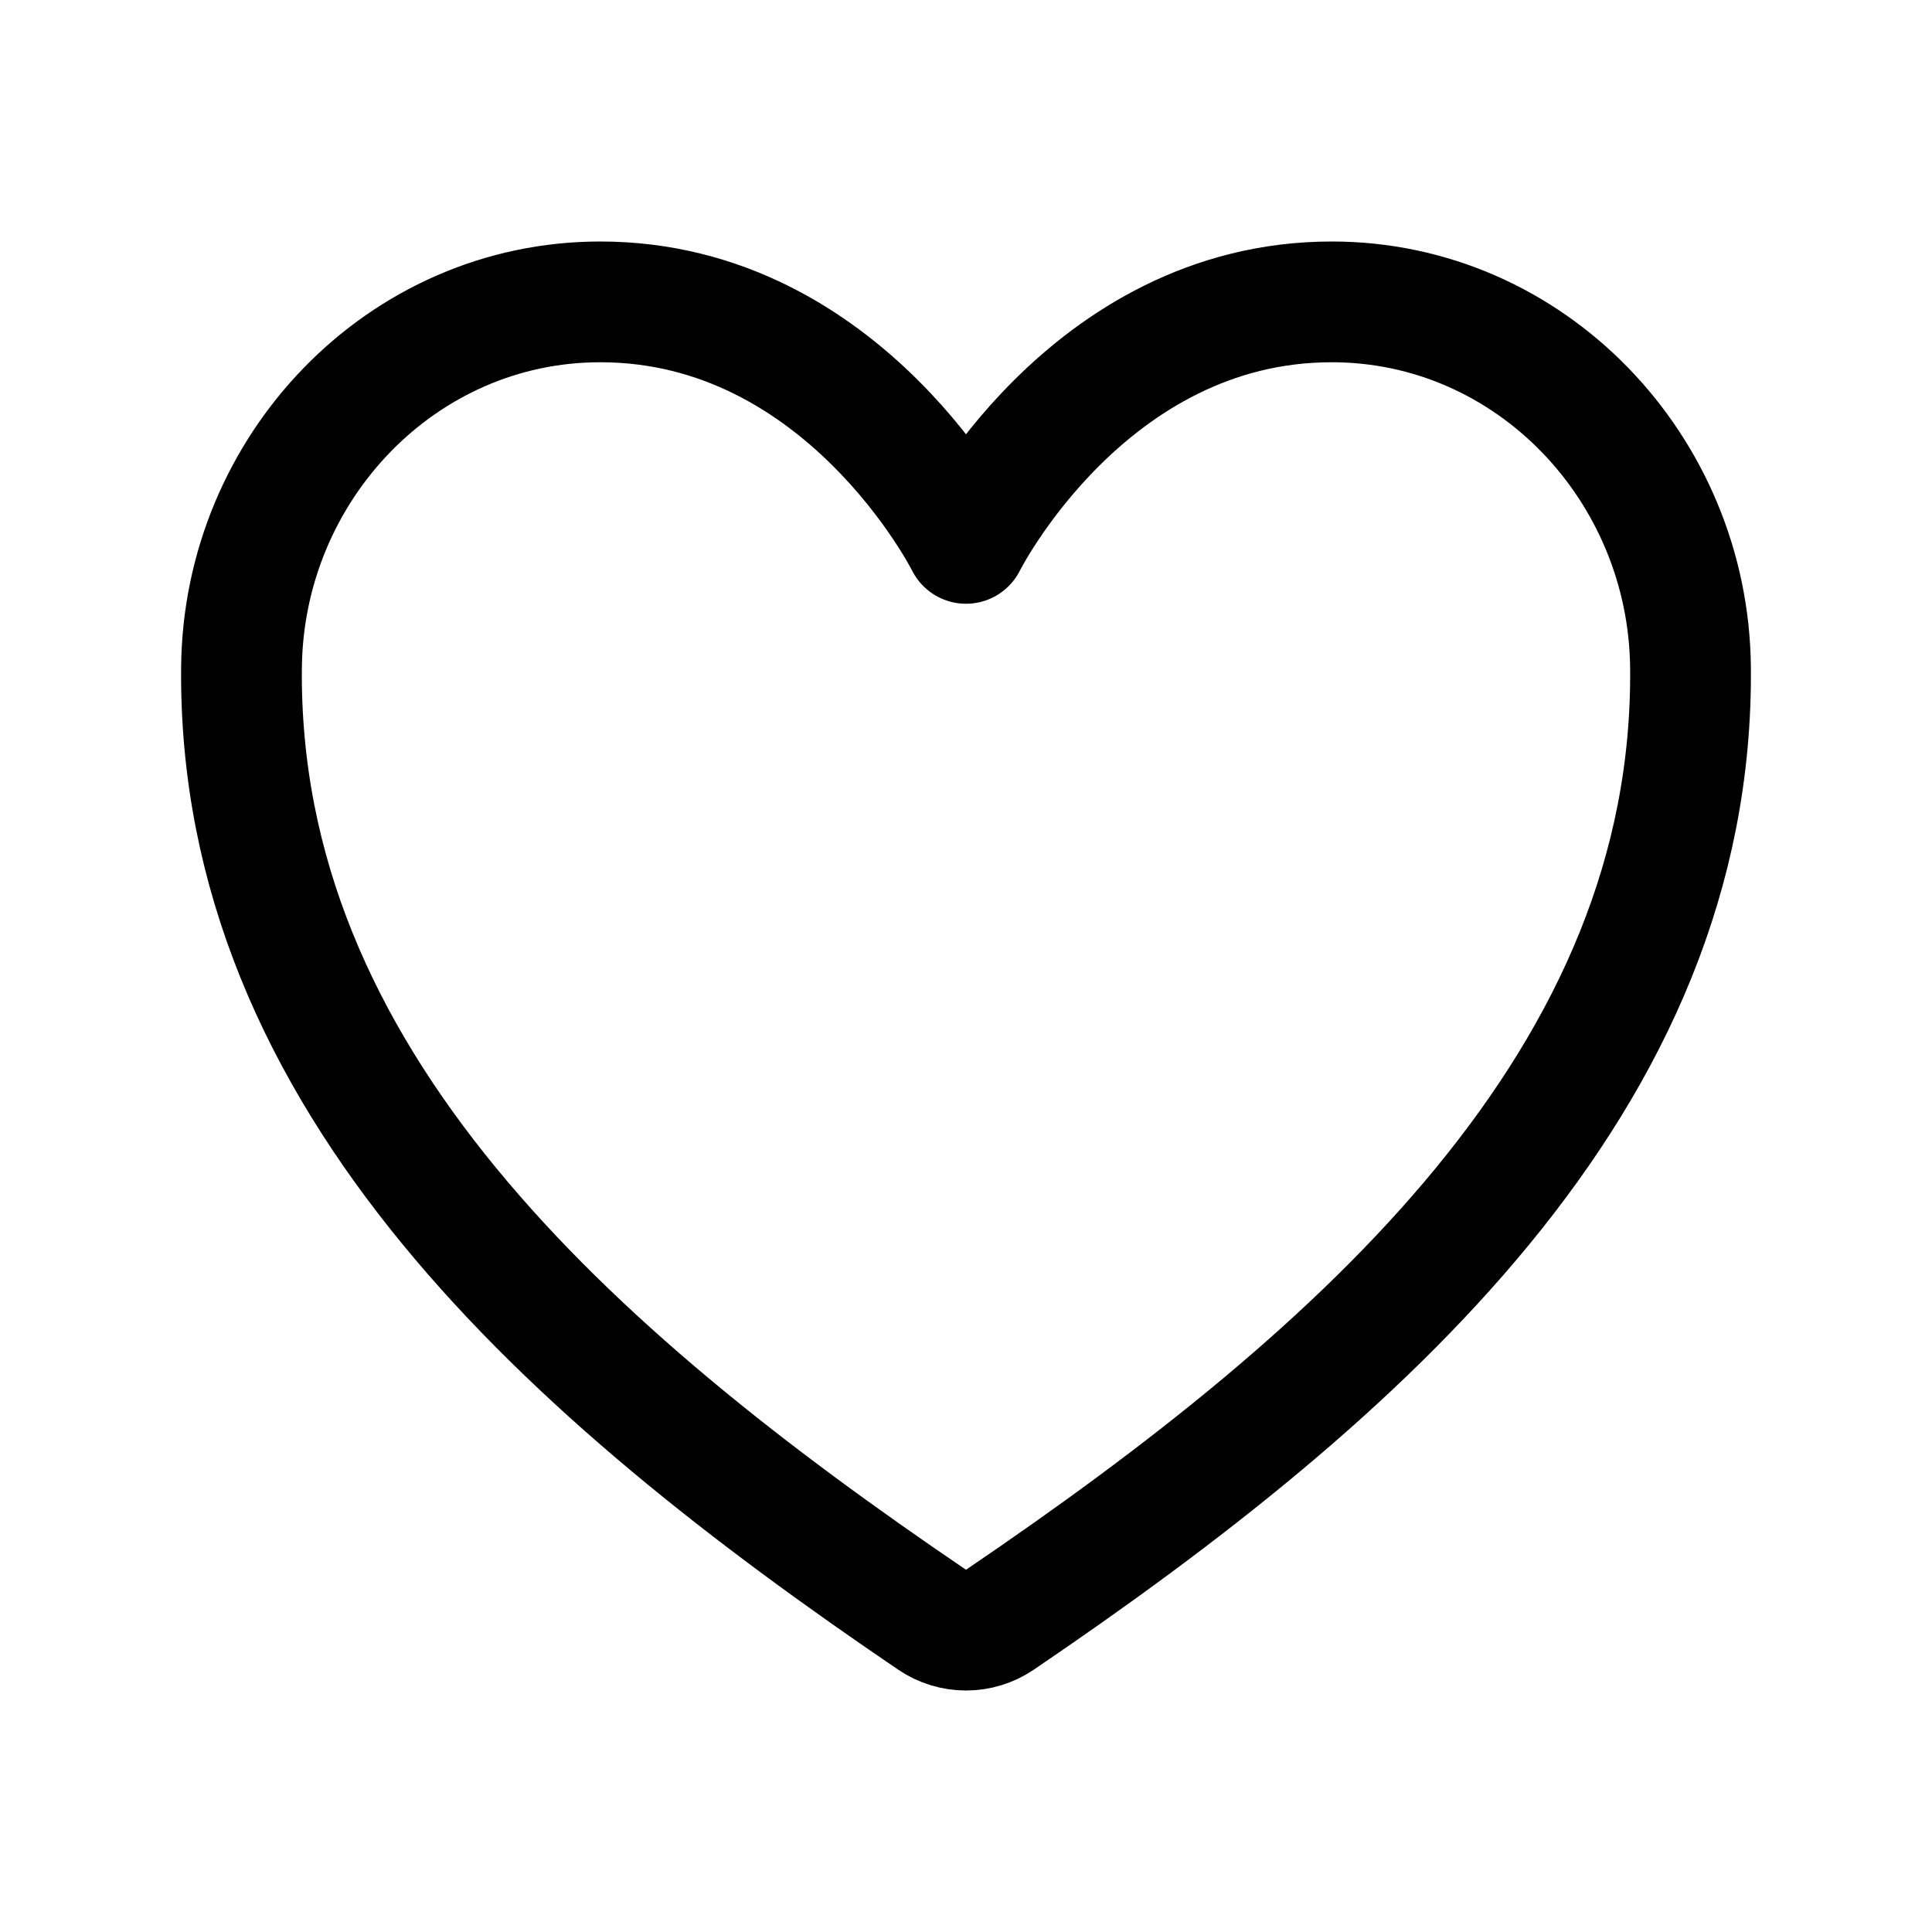
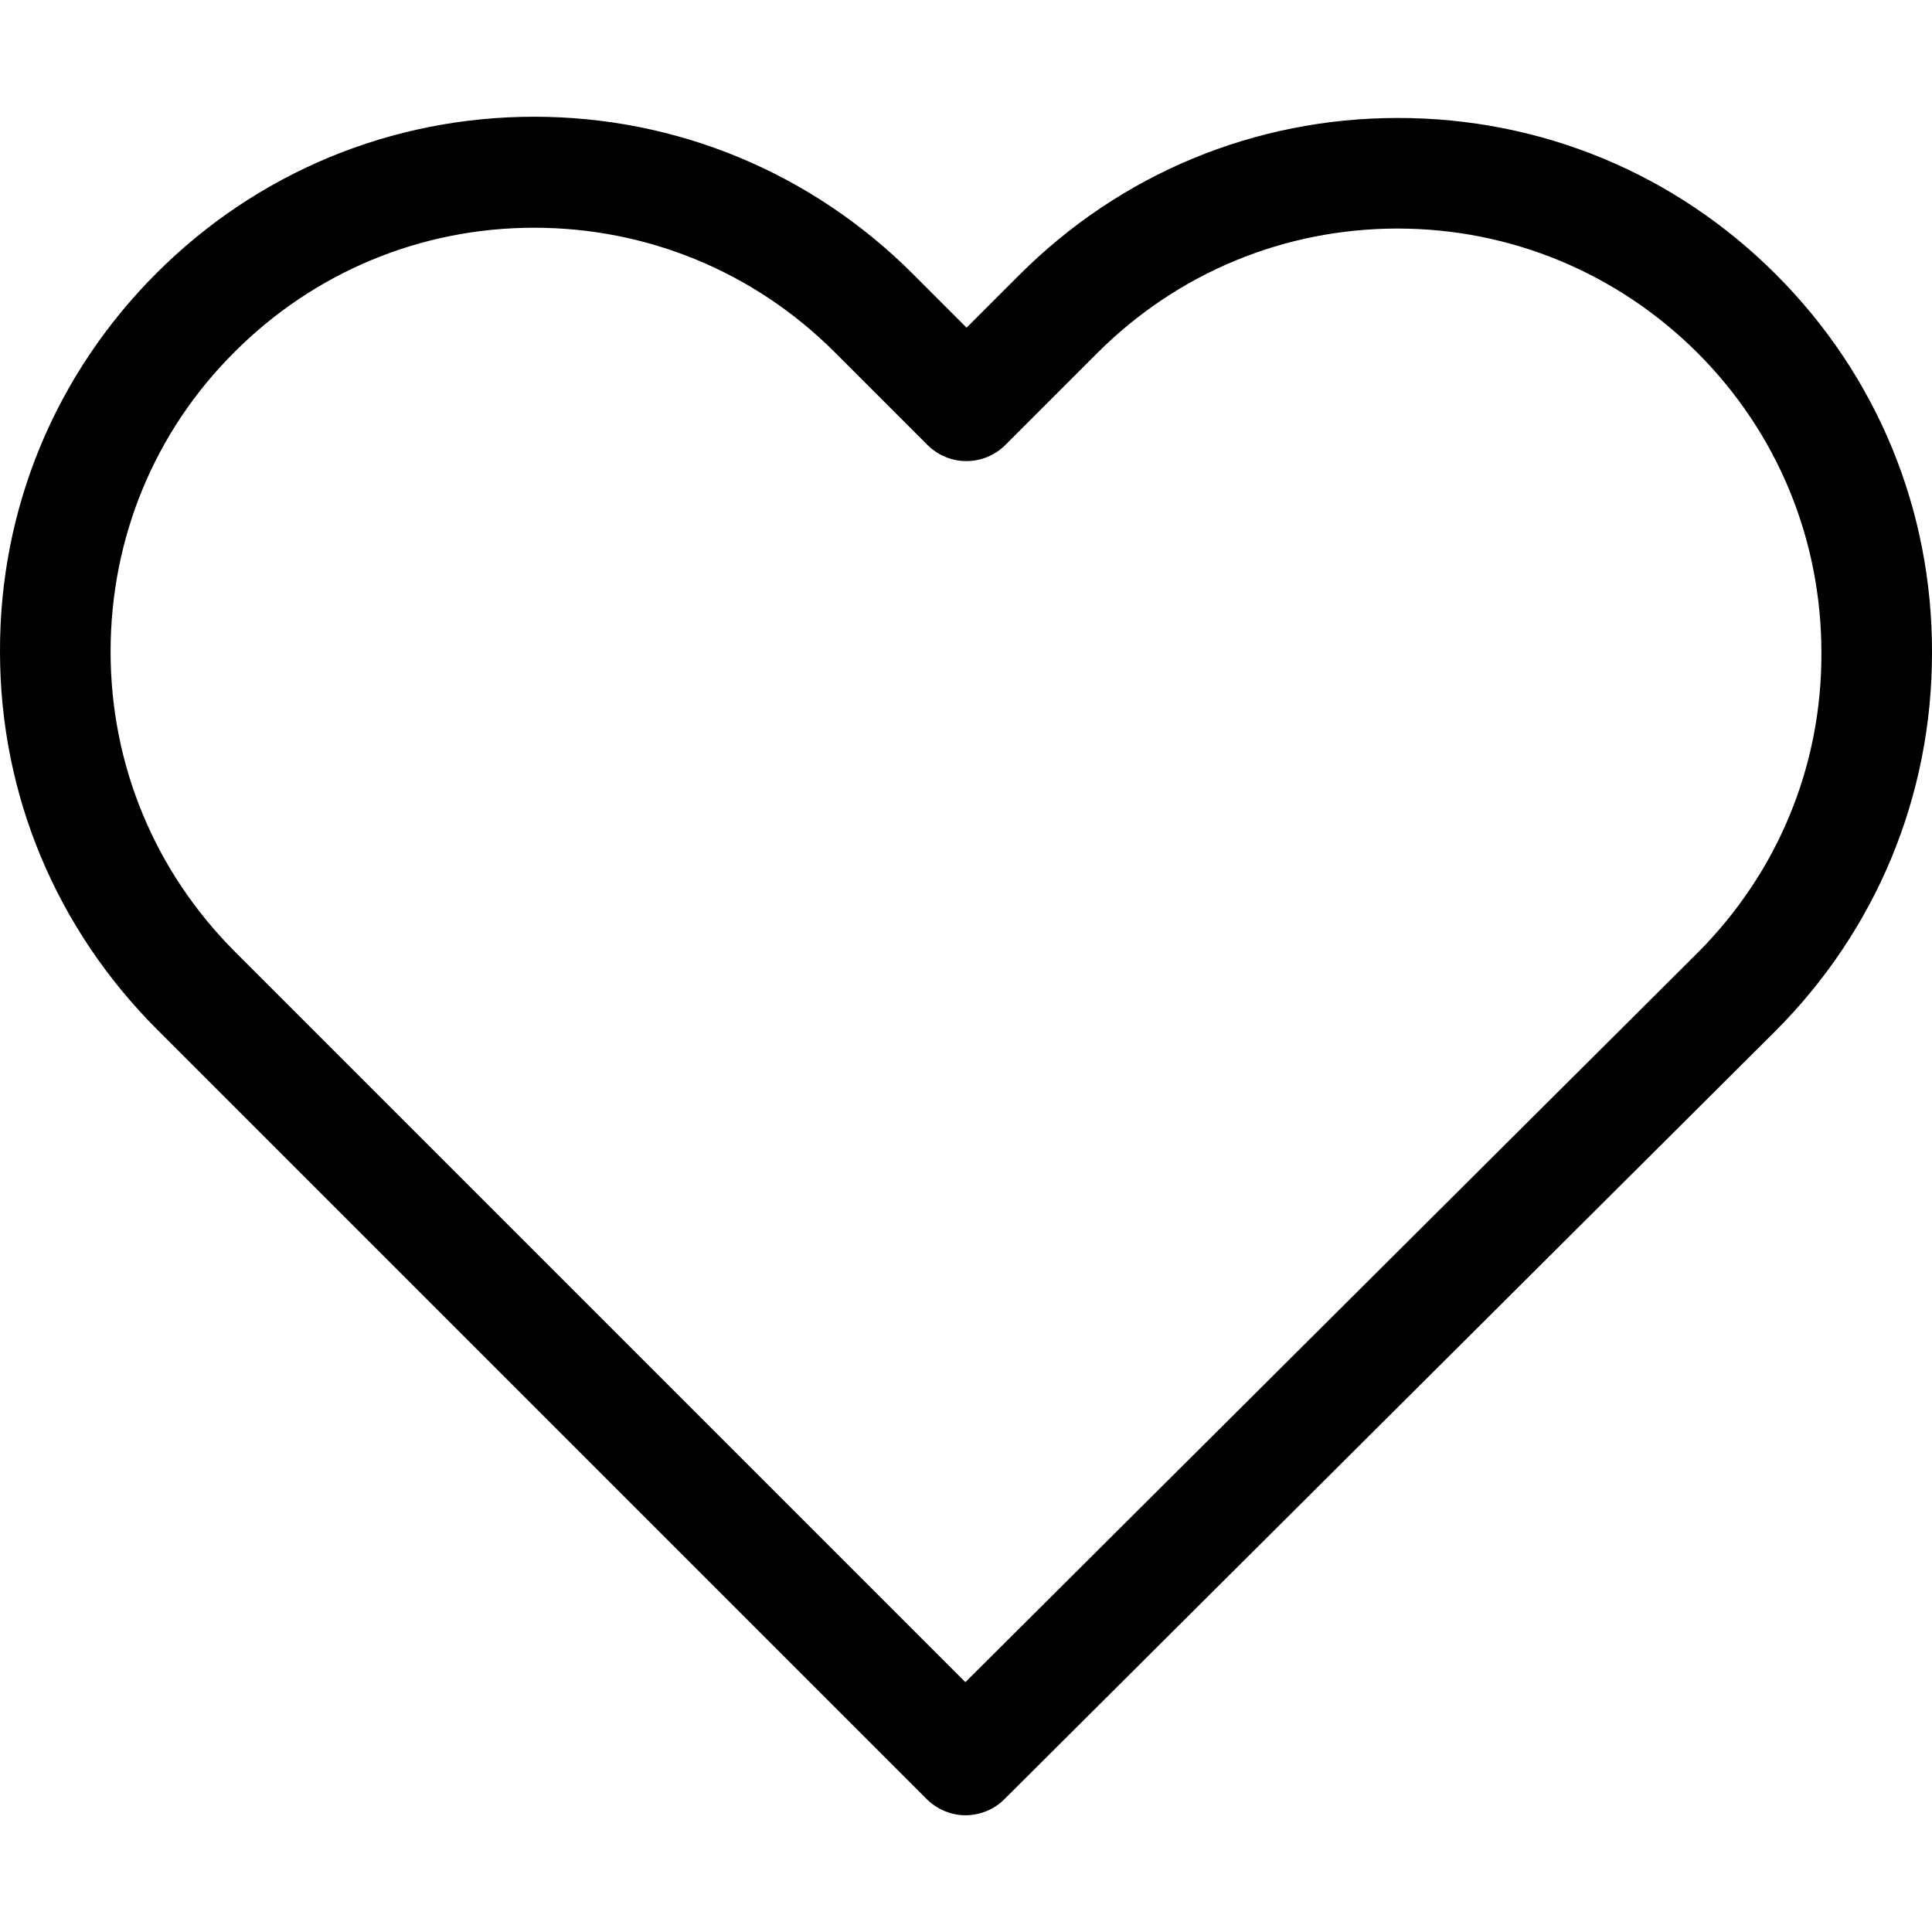
- <svg xmlns="http://www.w3.org/2000/svg" class="ionicon" viewBox="0 0 512 512">
-   <path d="M352.92 80C288 80 256 144 256 144s-32-64-96.92-64c-52.76 0-94.54 44.14-95.08 96.81-1.1 109.33 86.73 187.08 183 252.42a16 16 0 0018 0c96.26-65.34 184.09-143.09 183-252.42-.54-52.67-42.32-96.81-95.08-96.81z" fill="none" stroke="currentColor" stroke-linecap="round" stroke-linejoin="round" stroke-width="32" />
+ <svg xmlns="http://www.w3.org/2000/svg" fill="#000000" height="800px" width="800px" version="1.1" id="Capa_1" viewBox="0 0 471.701 471.701" xml:space="preserve">
+   <g>
+     <path d="M433.601,67.001c-24.7-24.7-57.4-38.2-92.3-38.2s-67.7,13.6-92.4,38.3l-12.9,12.9l-13.1-13.1   c-24.7-24.7-57.6-38.4-92.5-38.4c-34.8,0-67.6,13.6-92.2,38.2c-24.7,24.7-38.3,57.5-38.2,92.4c0,34.9,13.7,67.6,38.4,92.3   l187.8,187.8c2.6,2.6,6.1,4,9.5,4c3.4,0,6.9-1.3,9.5-3.9l188.2-187.5c24.7-24.7,38.3-57.5,38.3-92.4   C471.801,124.501,458.301,91.701,433.601,67.001z M414.401,232.701l-178.7,178l-178.3-178.3c-19.6-19.6-30.4-45.6-30.4-73.3   s10.7-53.7,30.3-73.2c19.5-19.5,45.5-30.3,73.1-30.3c27.7,0,53.8,10.8,73.4,30.4l22.6,22.6c5.3,5.3,13.8,5.3,19.1,0l22.4-22.4   c19.6-19.6,45.7-30.4,73.3-30.4c27.6,0,53.6,10.8,73.2,30.3c19.6,19.6,30.3,45.6,30.3,73.3   C444.801,187.101,434.001,213.101,414.401,232.701z" />
+   </g>
</svg>
